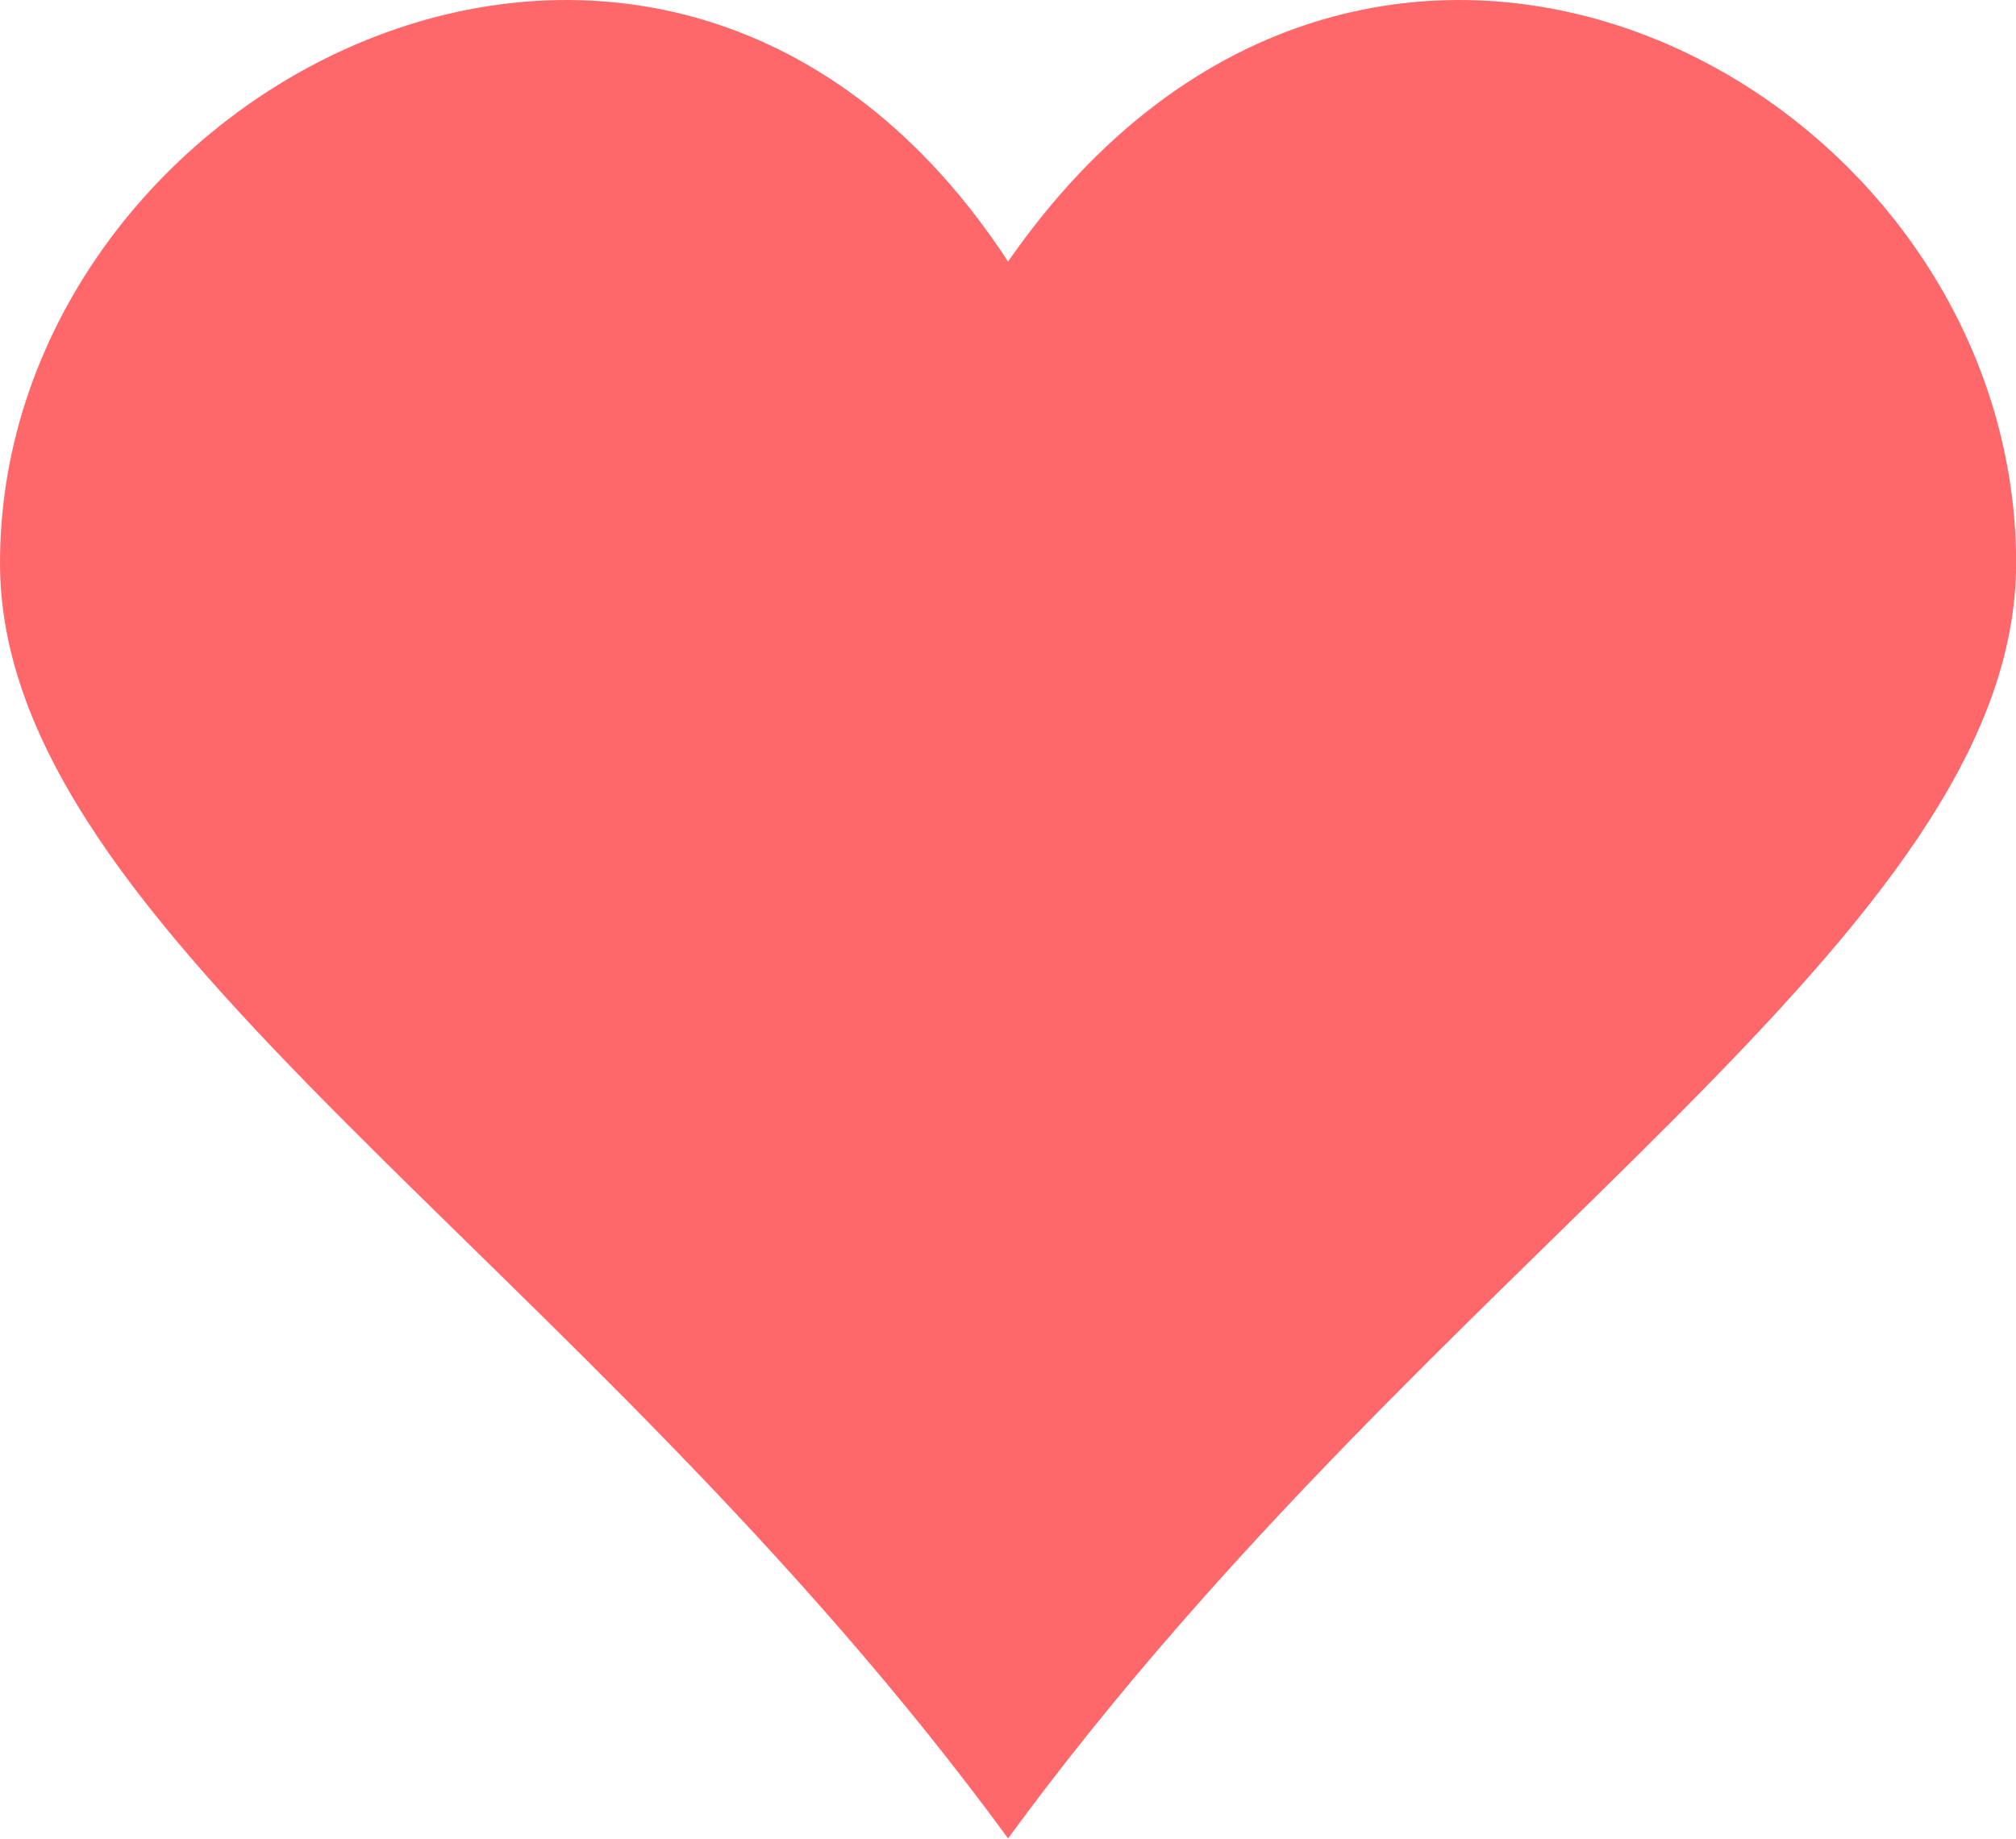
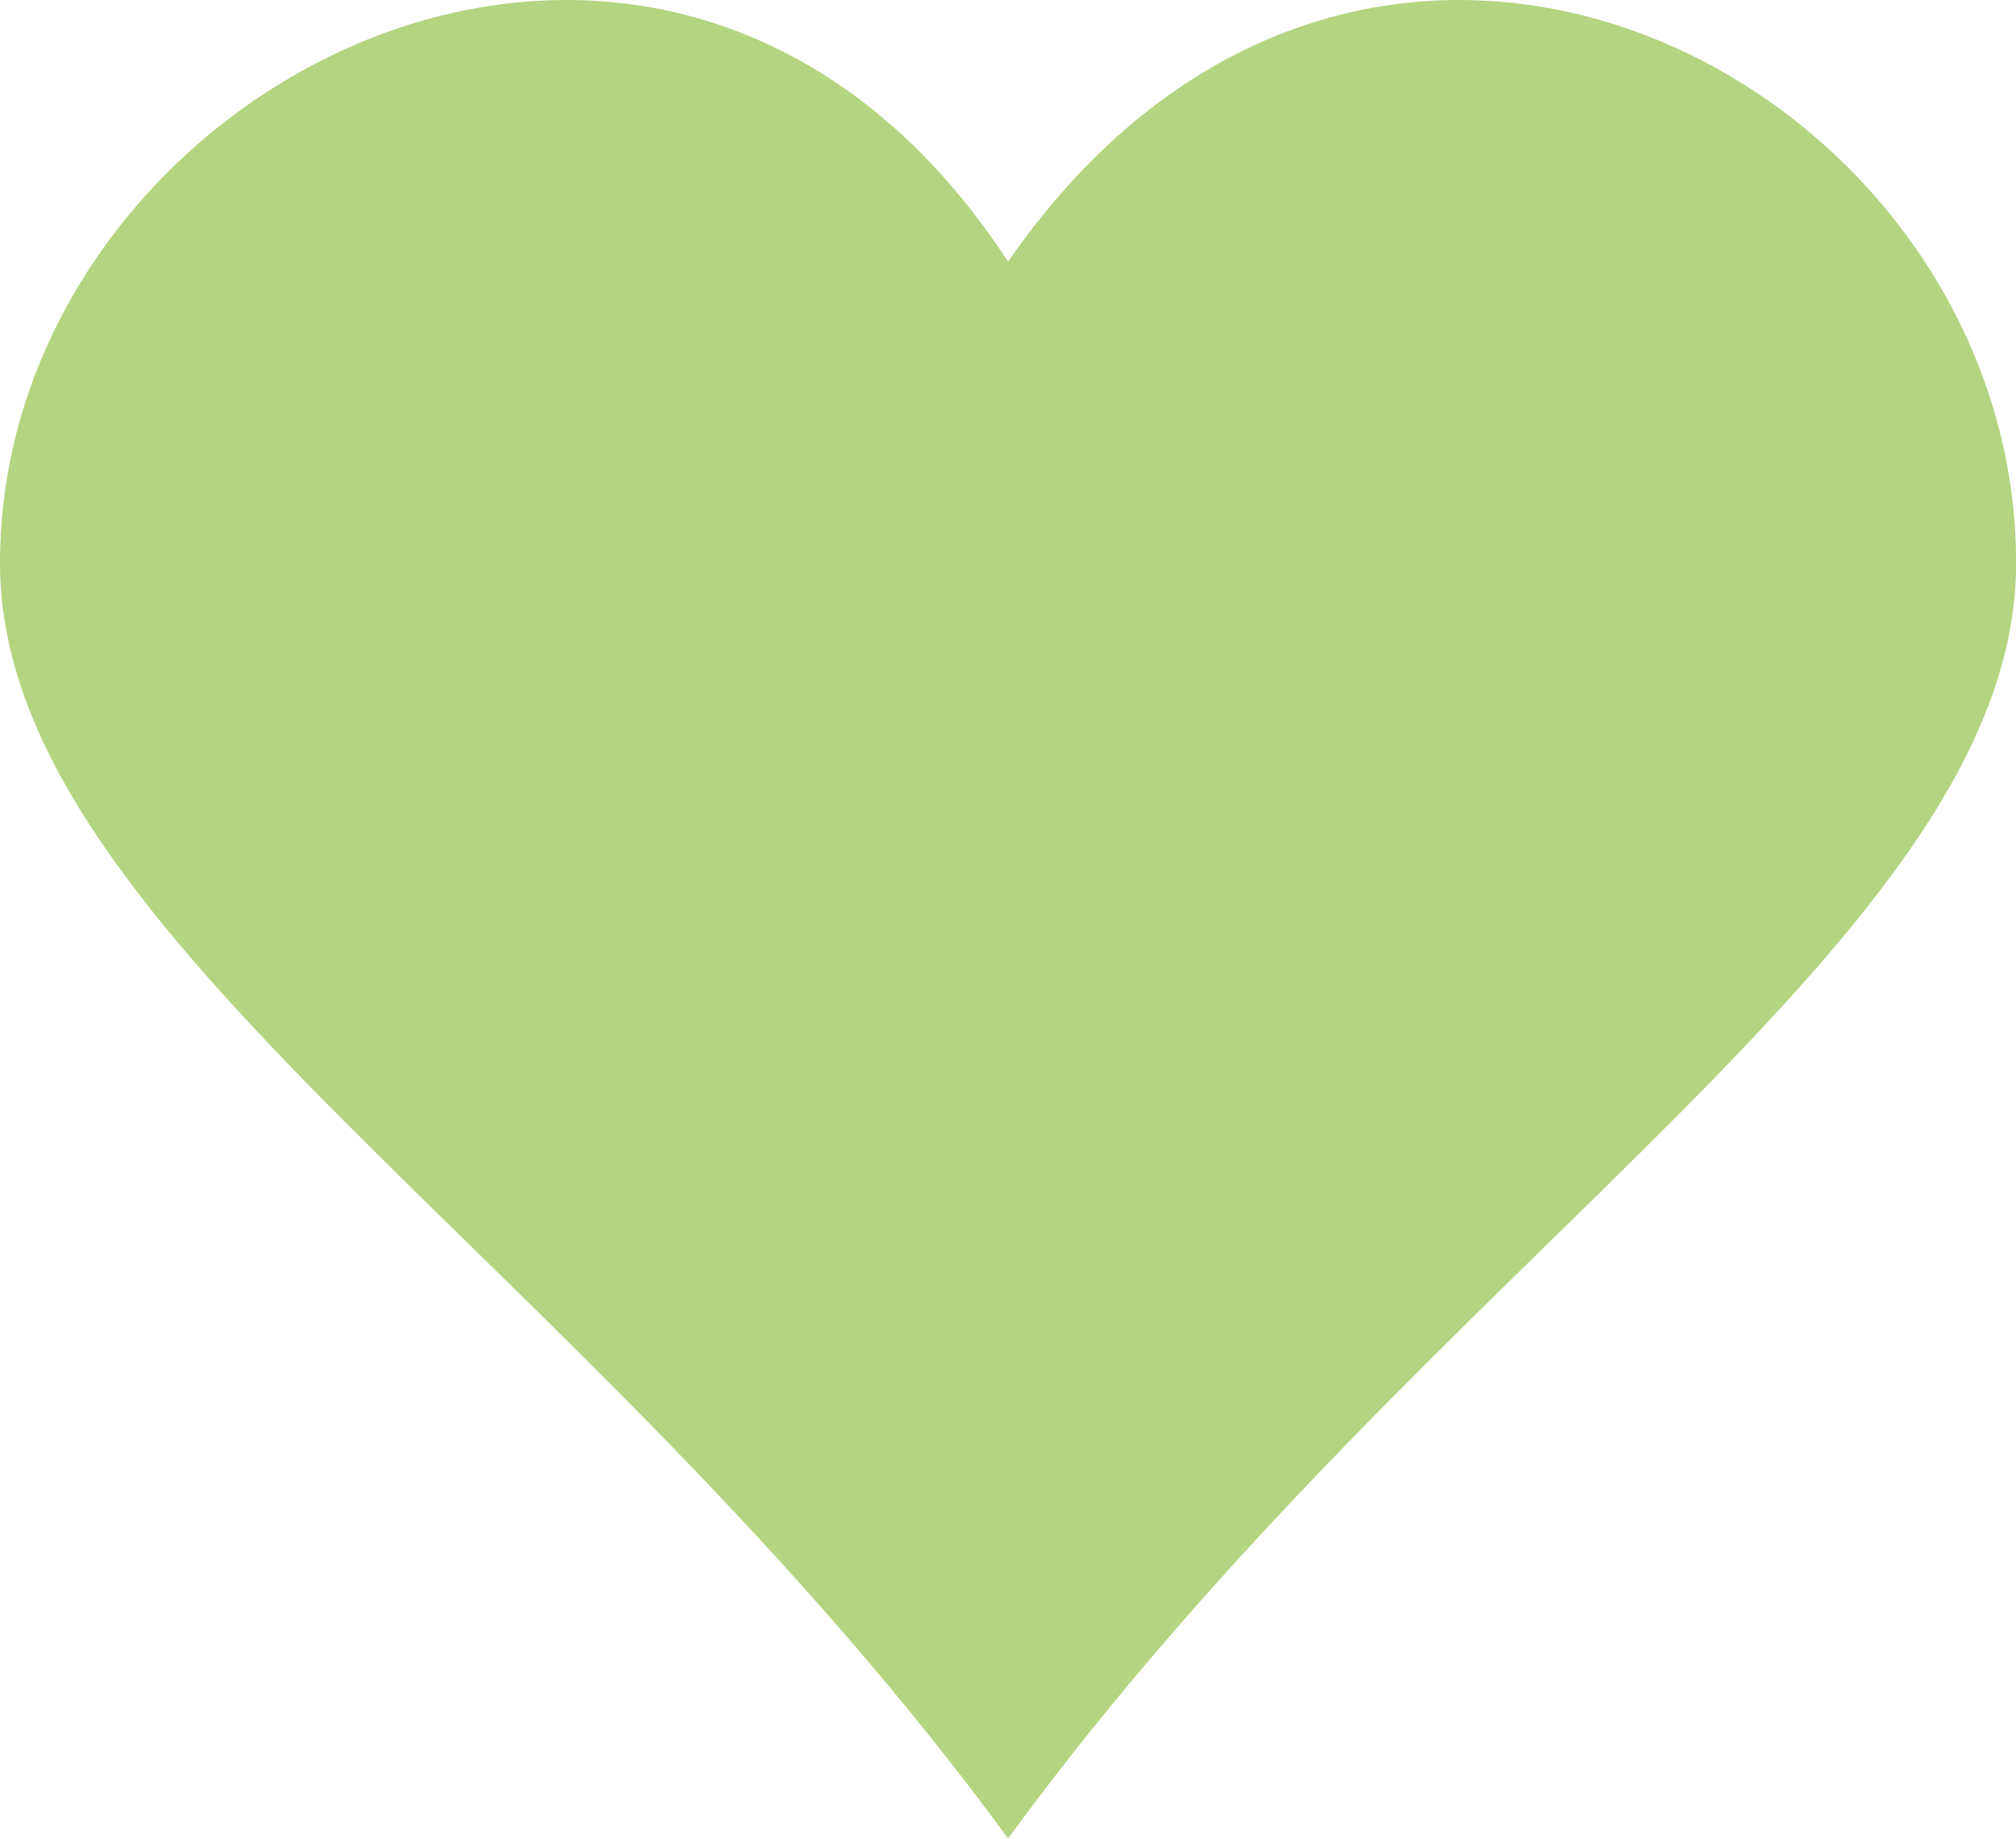
<svg xmlns="http://www.w3.org/2000/svg" version="1.1" id="Layer_1" x="0px" y="0px" width="15.349px" height="14px" viewBox="0 0 15.349 14" enable-background="new 0 0 15.349 14" xml:space="preserve">
  <g id="heart">
-     <path fill="#FF686B" d="M7.675,1.992C5.08-1.982,0,0.623,0,4.287C0,7.113,4.418,9.547,7.675,14   c3.257-4.453,7.675-6.887,7.675-9.713C15.349,0.623,10.431-1.982,7.675,1.992z" />
+     <path fill="#B3D480" d="M7.675,1.992C5.08-1.982,0,0.623,0,4.287C0,7.113,4.418,9.547,7.675,14   c3.257-4.453,7.675-6.887,7.675-9.713C15.349,0.623,10.431-1.982,7.675,1.992z" />
  </g>
</svg>
